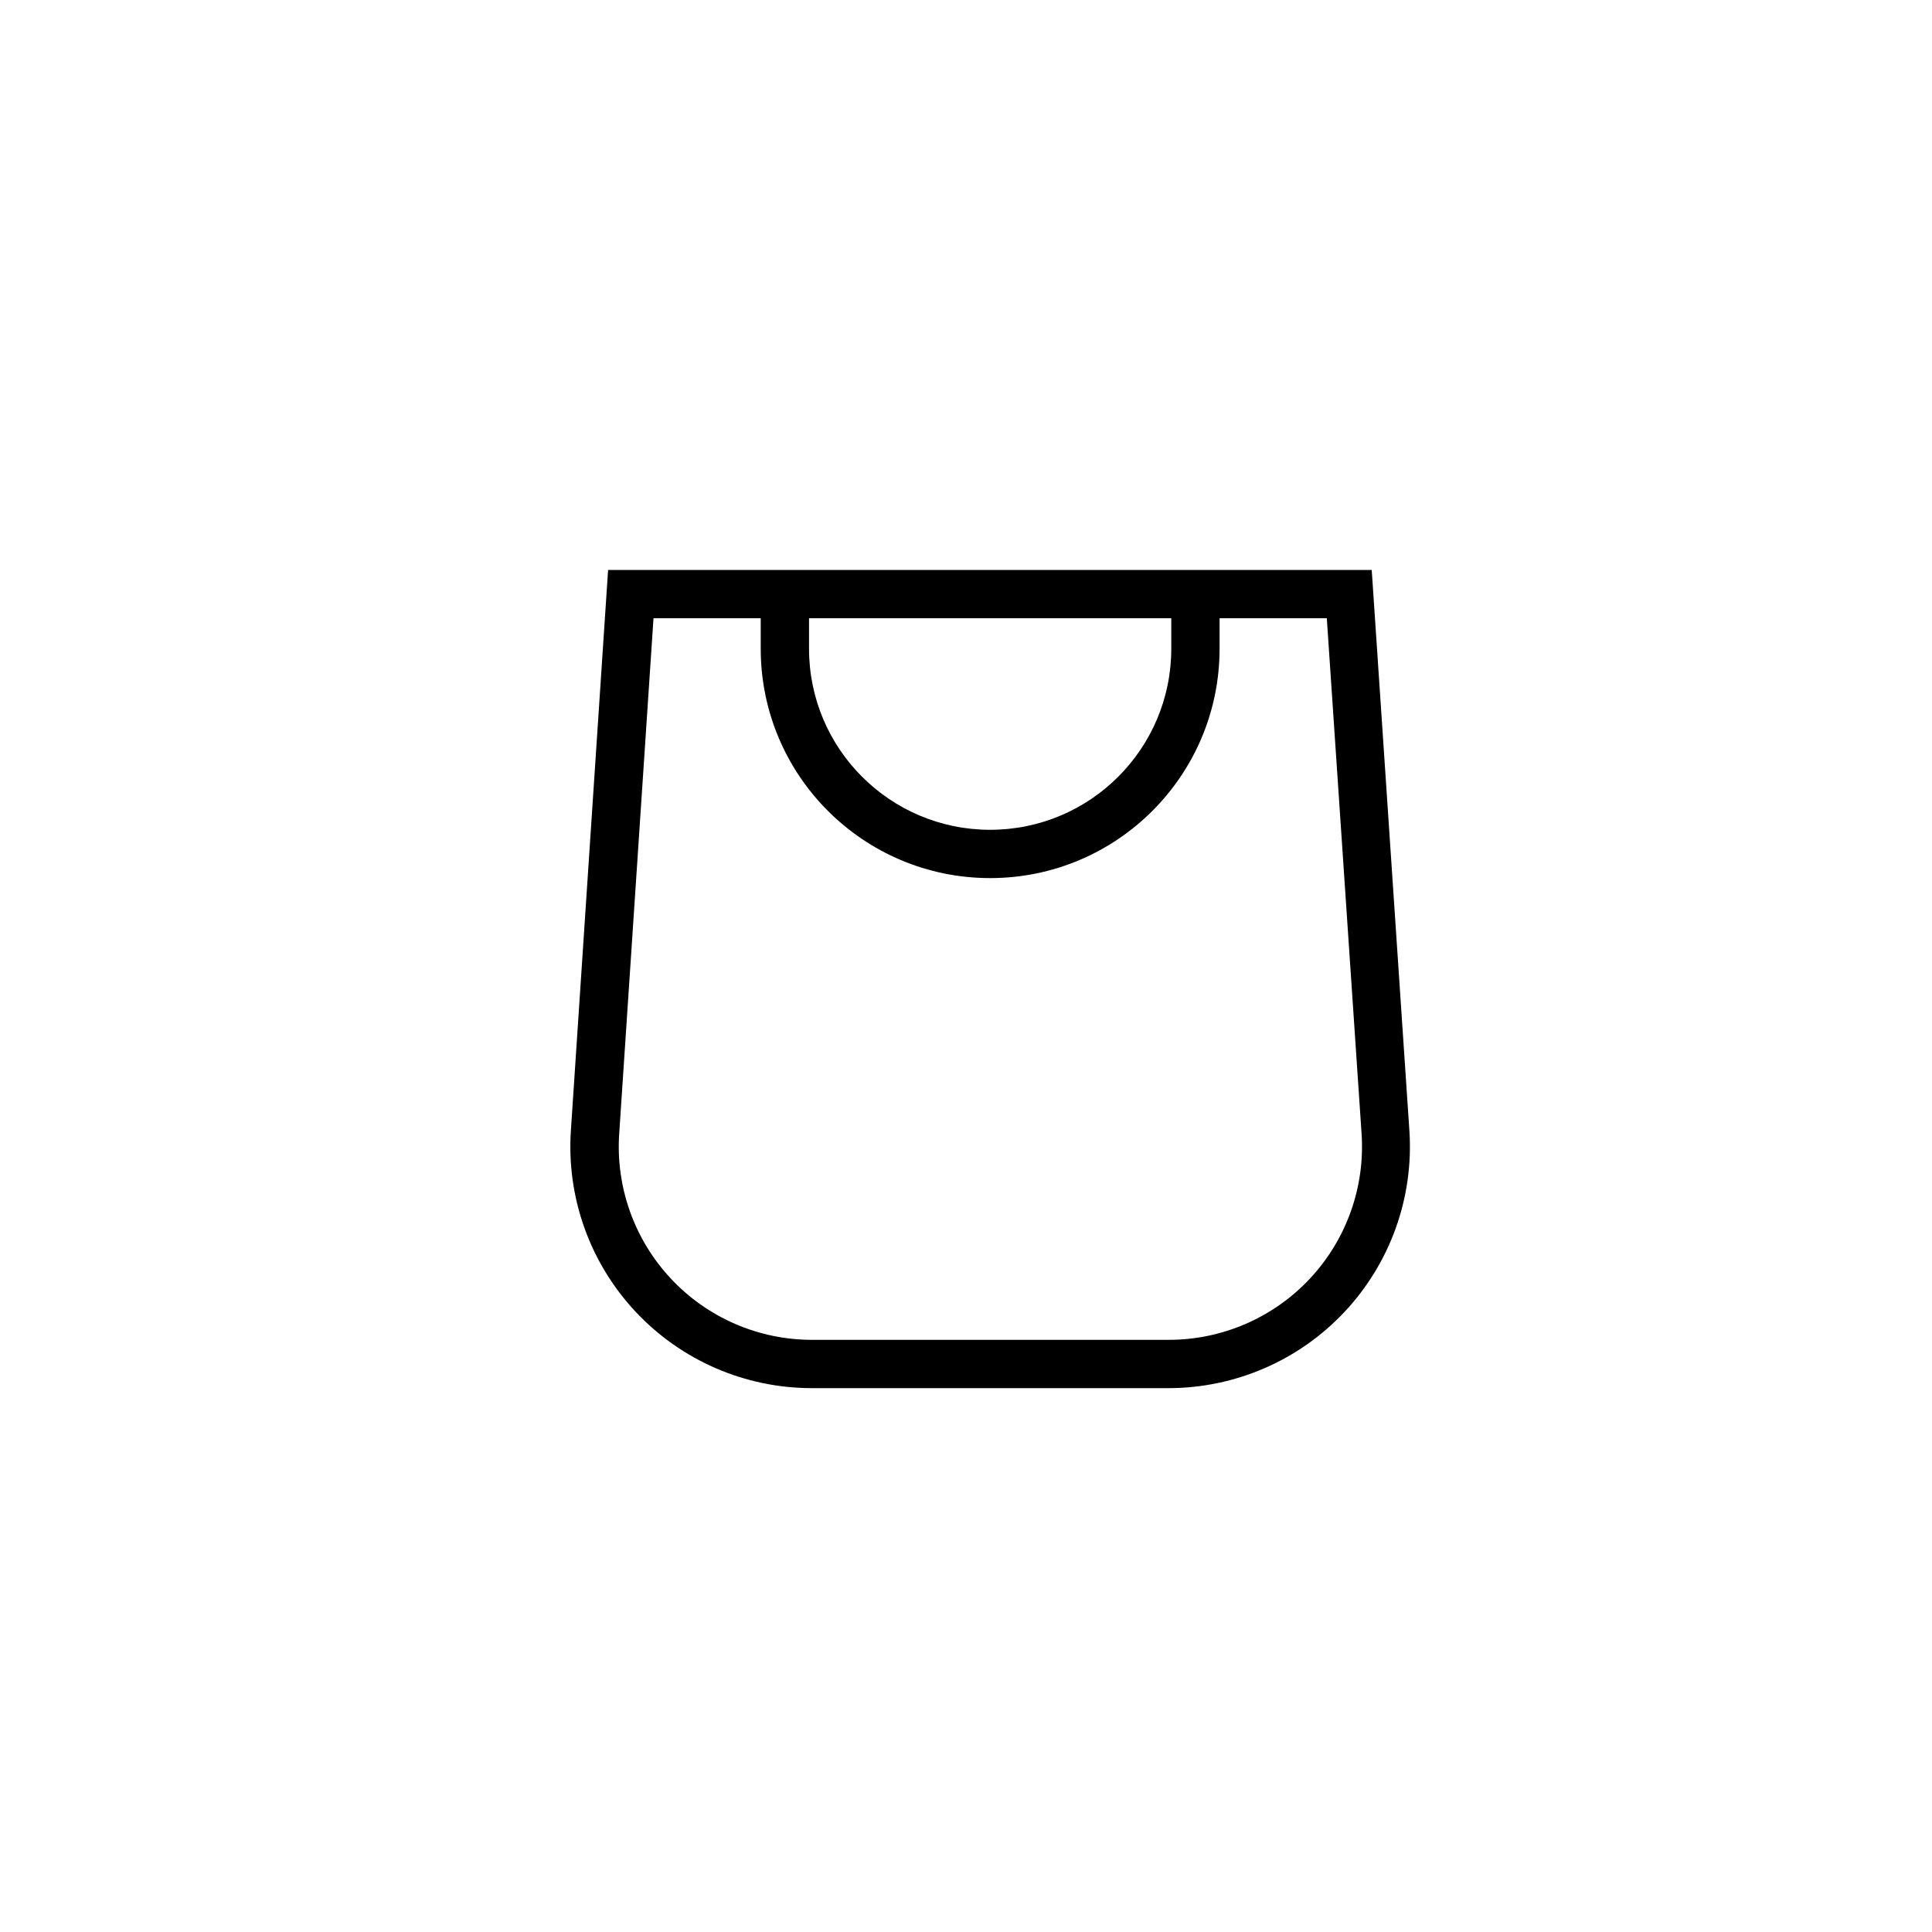
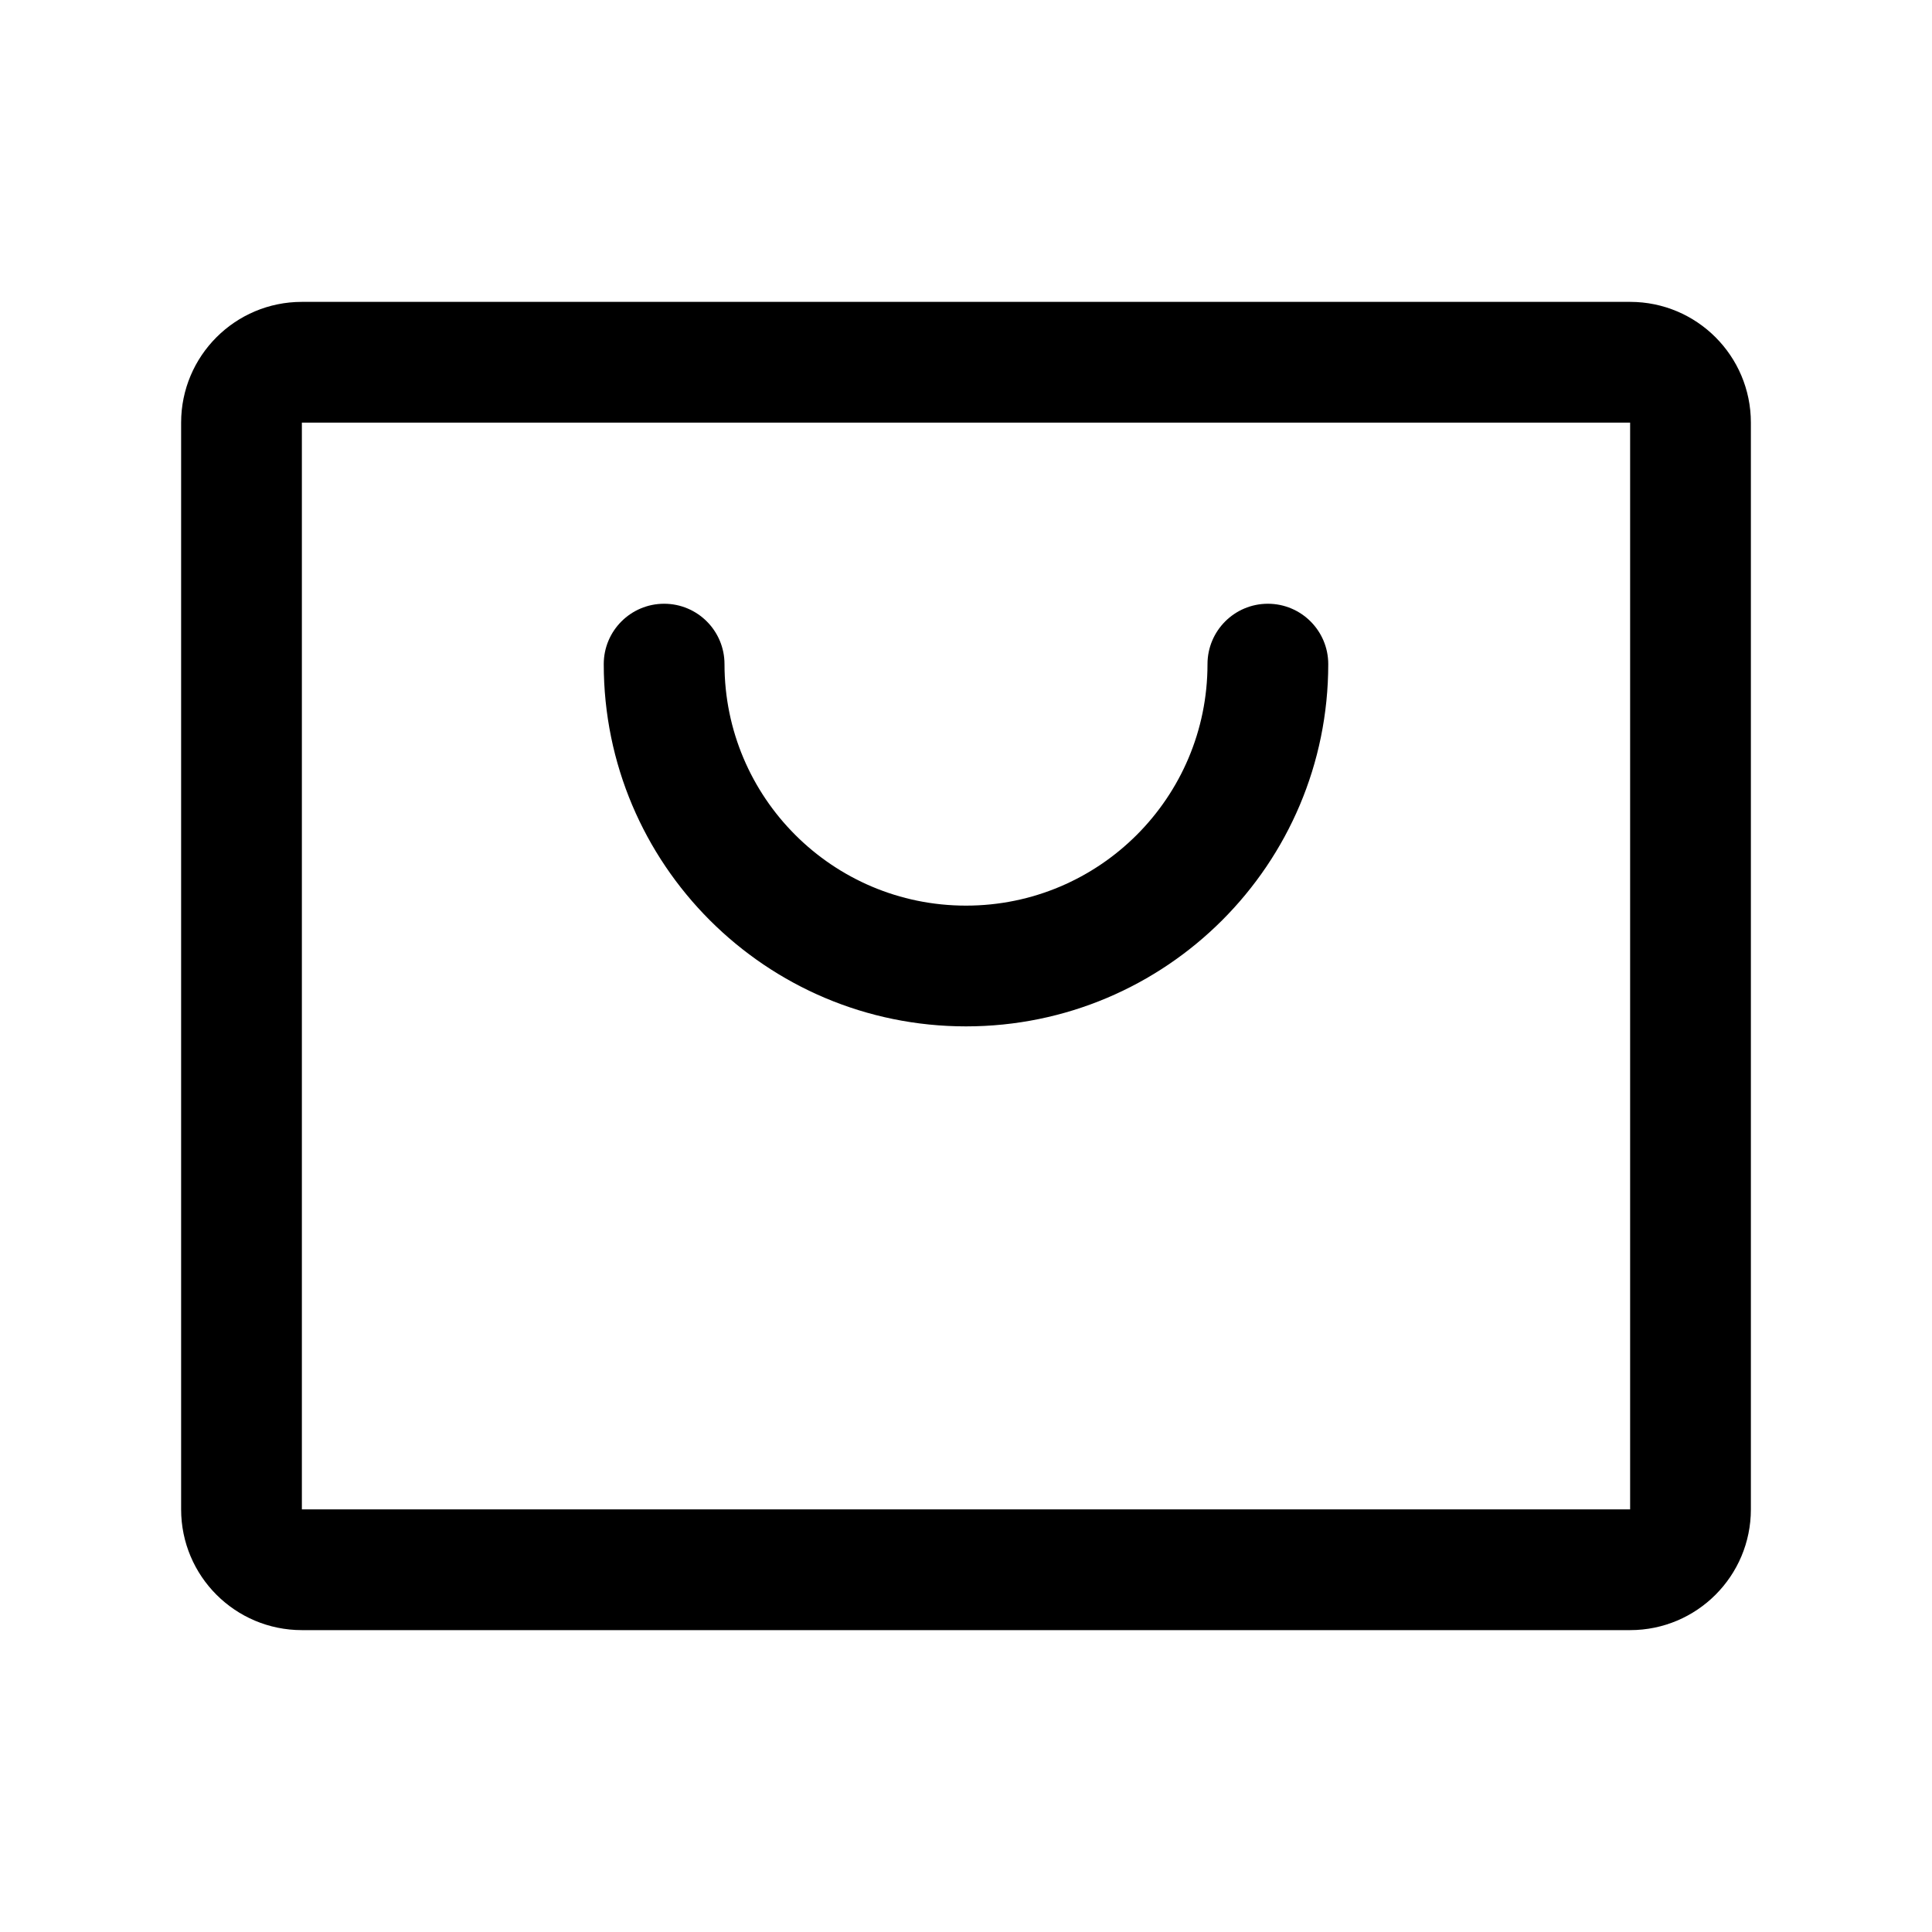
- <svg xmlns="http://www.w3.org/2000/svg" fill="none" class="icon icon-cart-empty" viewBox="0 0 40 40">
-   <path fill="currentColor" fill-rule="evenodd" d="M15.75 11.8h-3.16l-.77 11.6a5 5 0 0 0 4.99 5.34h7.38a5 5 0 0 0 4.99-5.33L28.4 11.8zm0 1h-2.22l-.71 10.67a4 4 0 0 0 3.99 4.27h7.38a4 4 0 0 0 4-4.27l-.72-10.67h-2.22v.63a4.75 4.75 0 1 1-9.5 0zm8.5 0h-7.5v.63a3.75 3.75 0 1 0 7.5 0z" />
+ <svg xmlns="http://www.w3.org/2000/svg" fill="none" class="icon icon-cart-empty" viewBox="0 0 256 256">
+   <path fill="currentColor" d="M216 40H40a16 16 0 0 0-16 16v144a16 16 0 0 0 16 16h176a16 16 0 0 0 16-16V56a16 16 0 0 0-16-16m0 160H40V56h176zM176 88a48 48 0 0 1-96 0a8 8 0 0 1 16 0a32 32 0 0 0 64 0a8 8 0 0 1 16 0" />
</svg>
